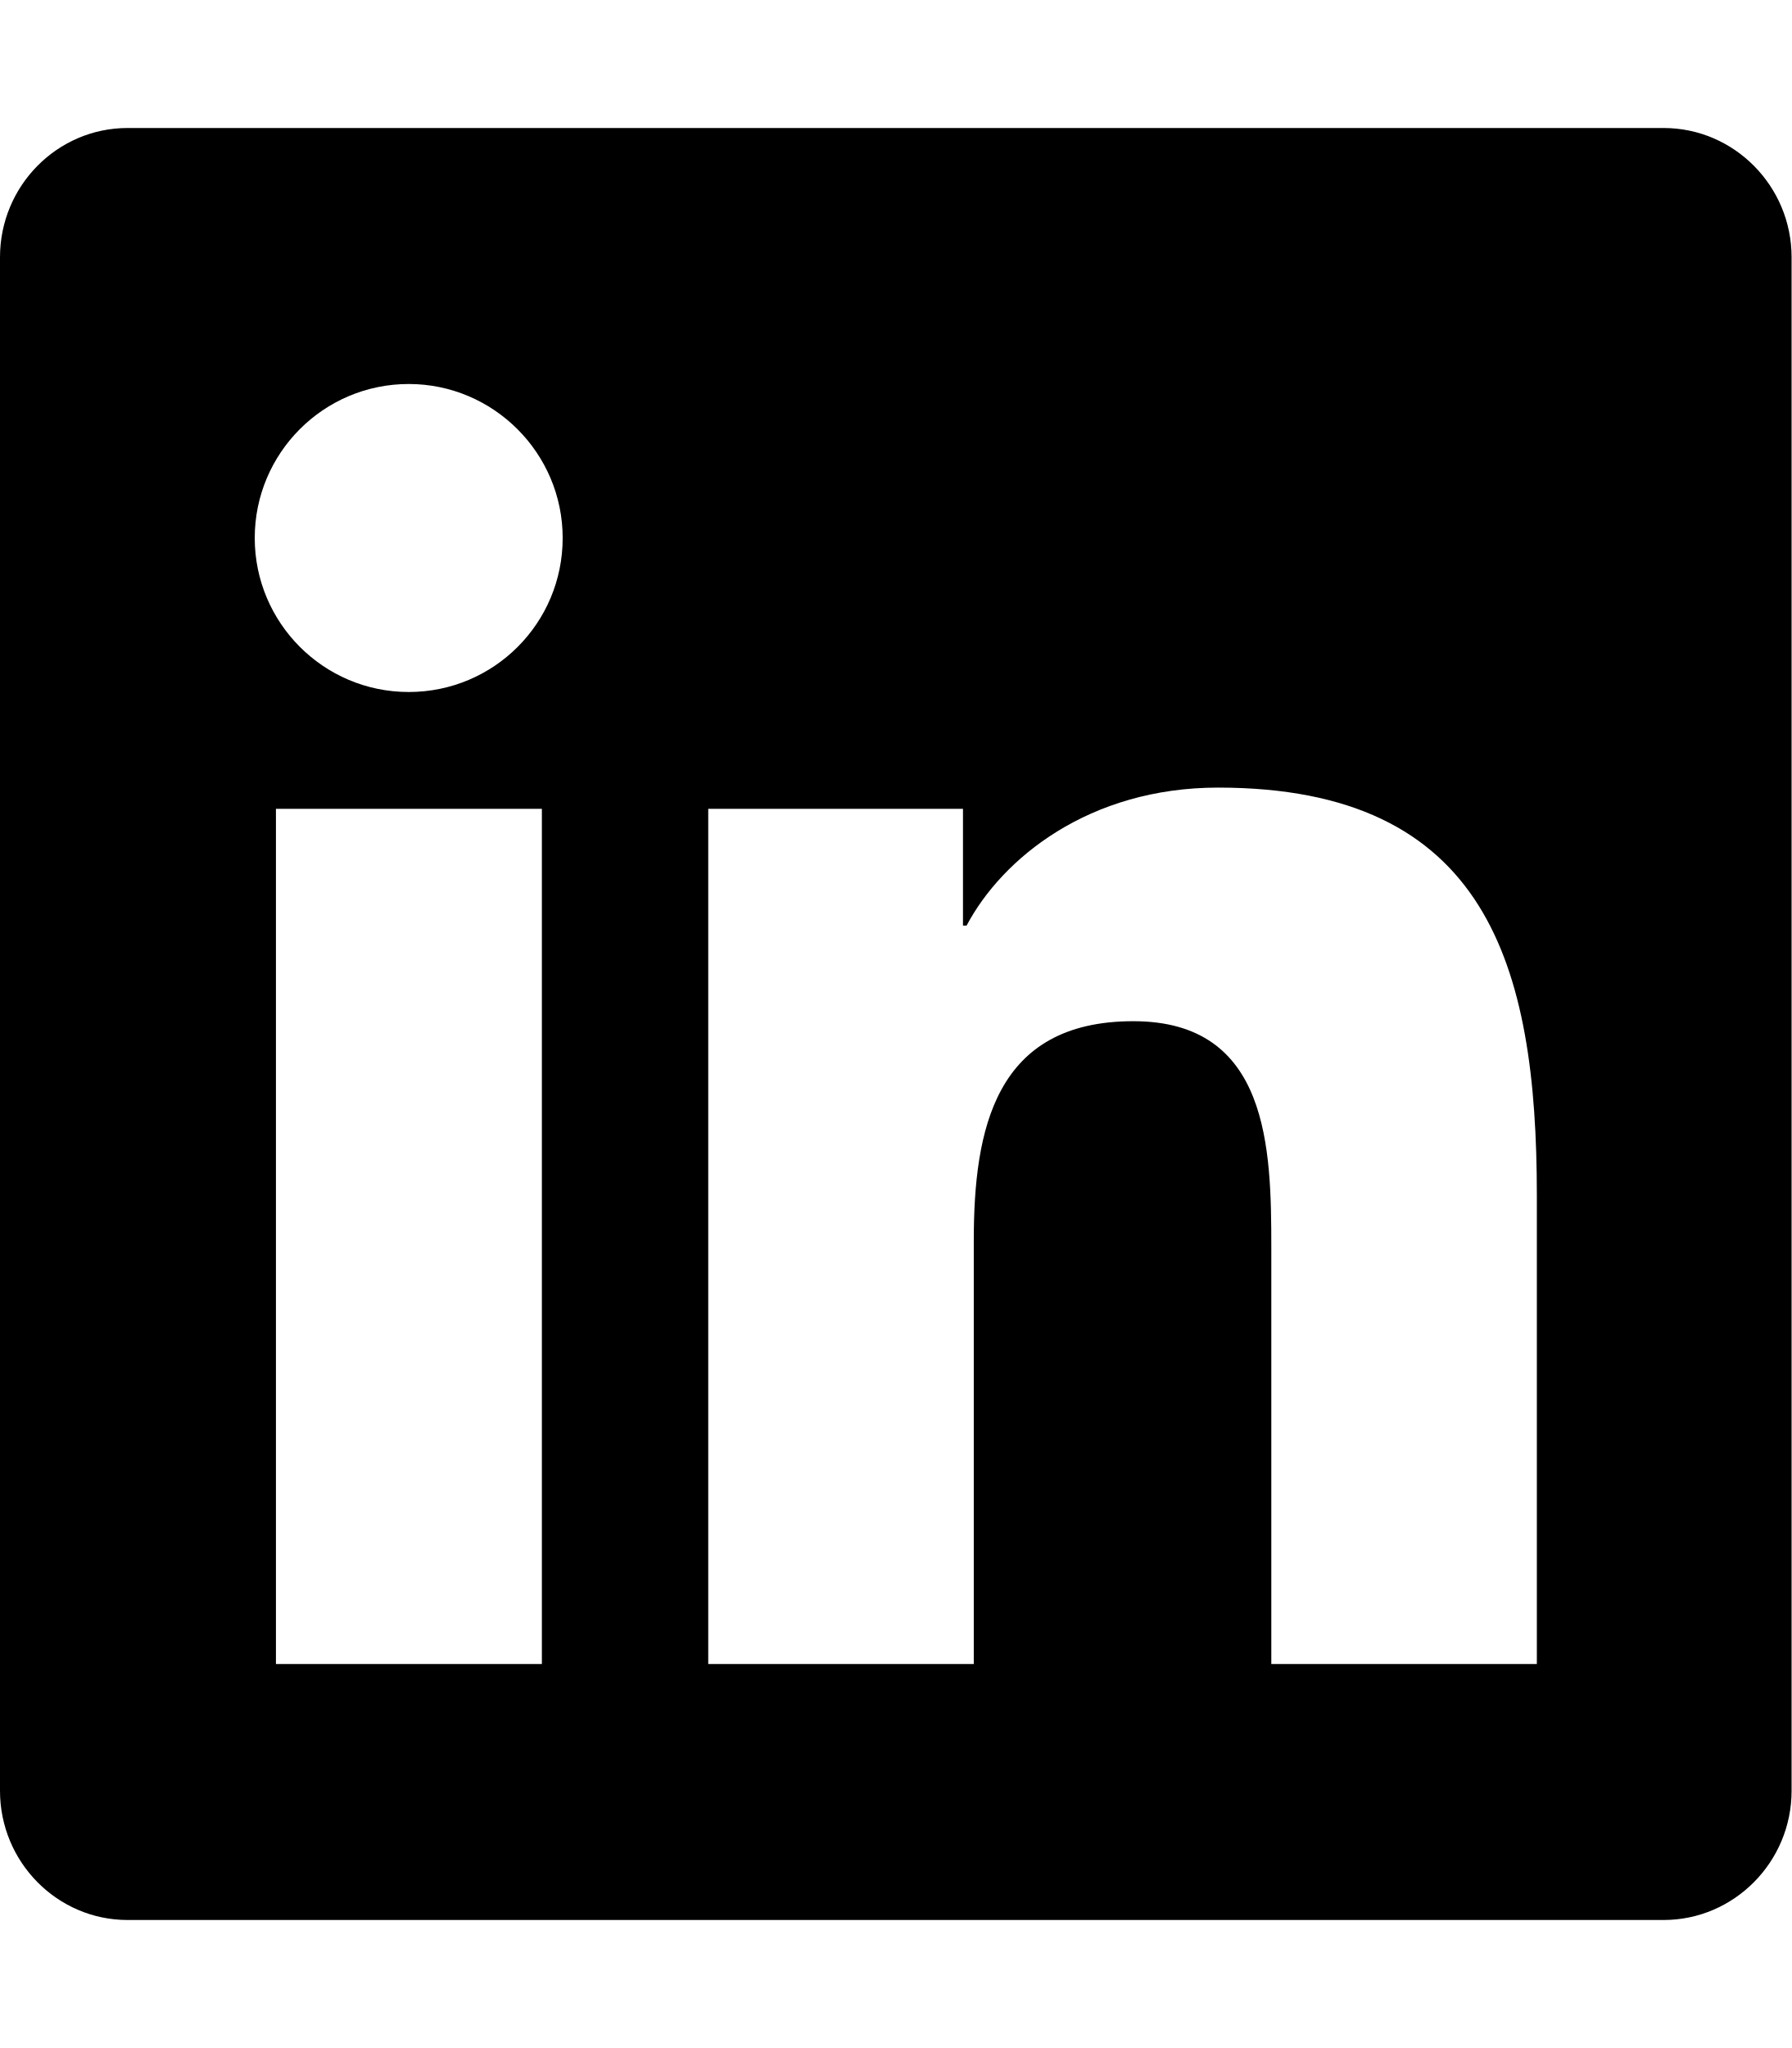
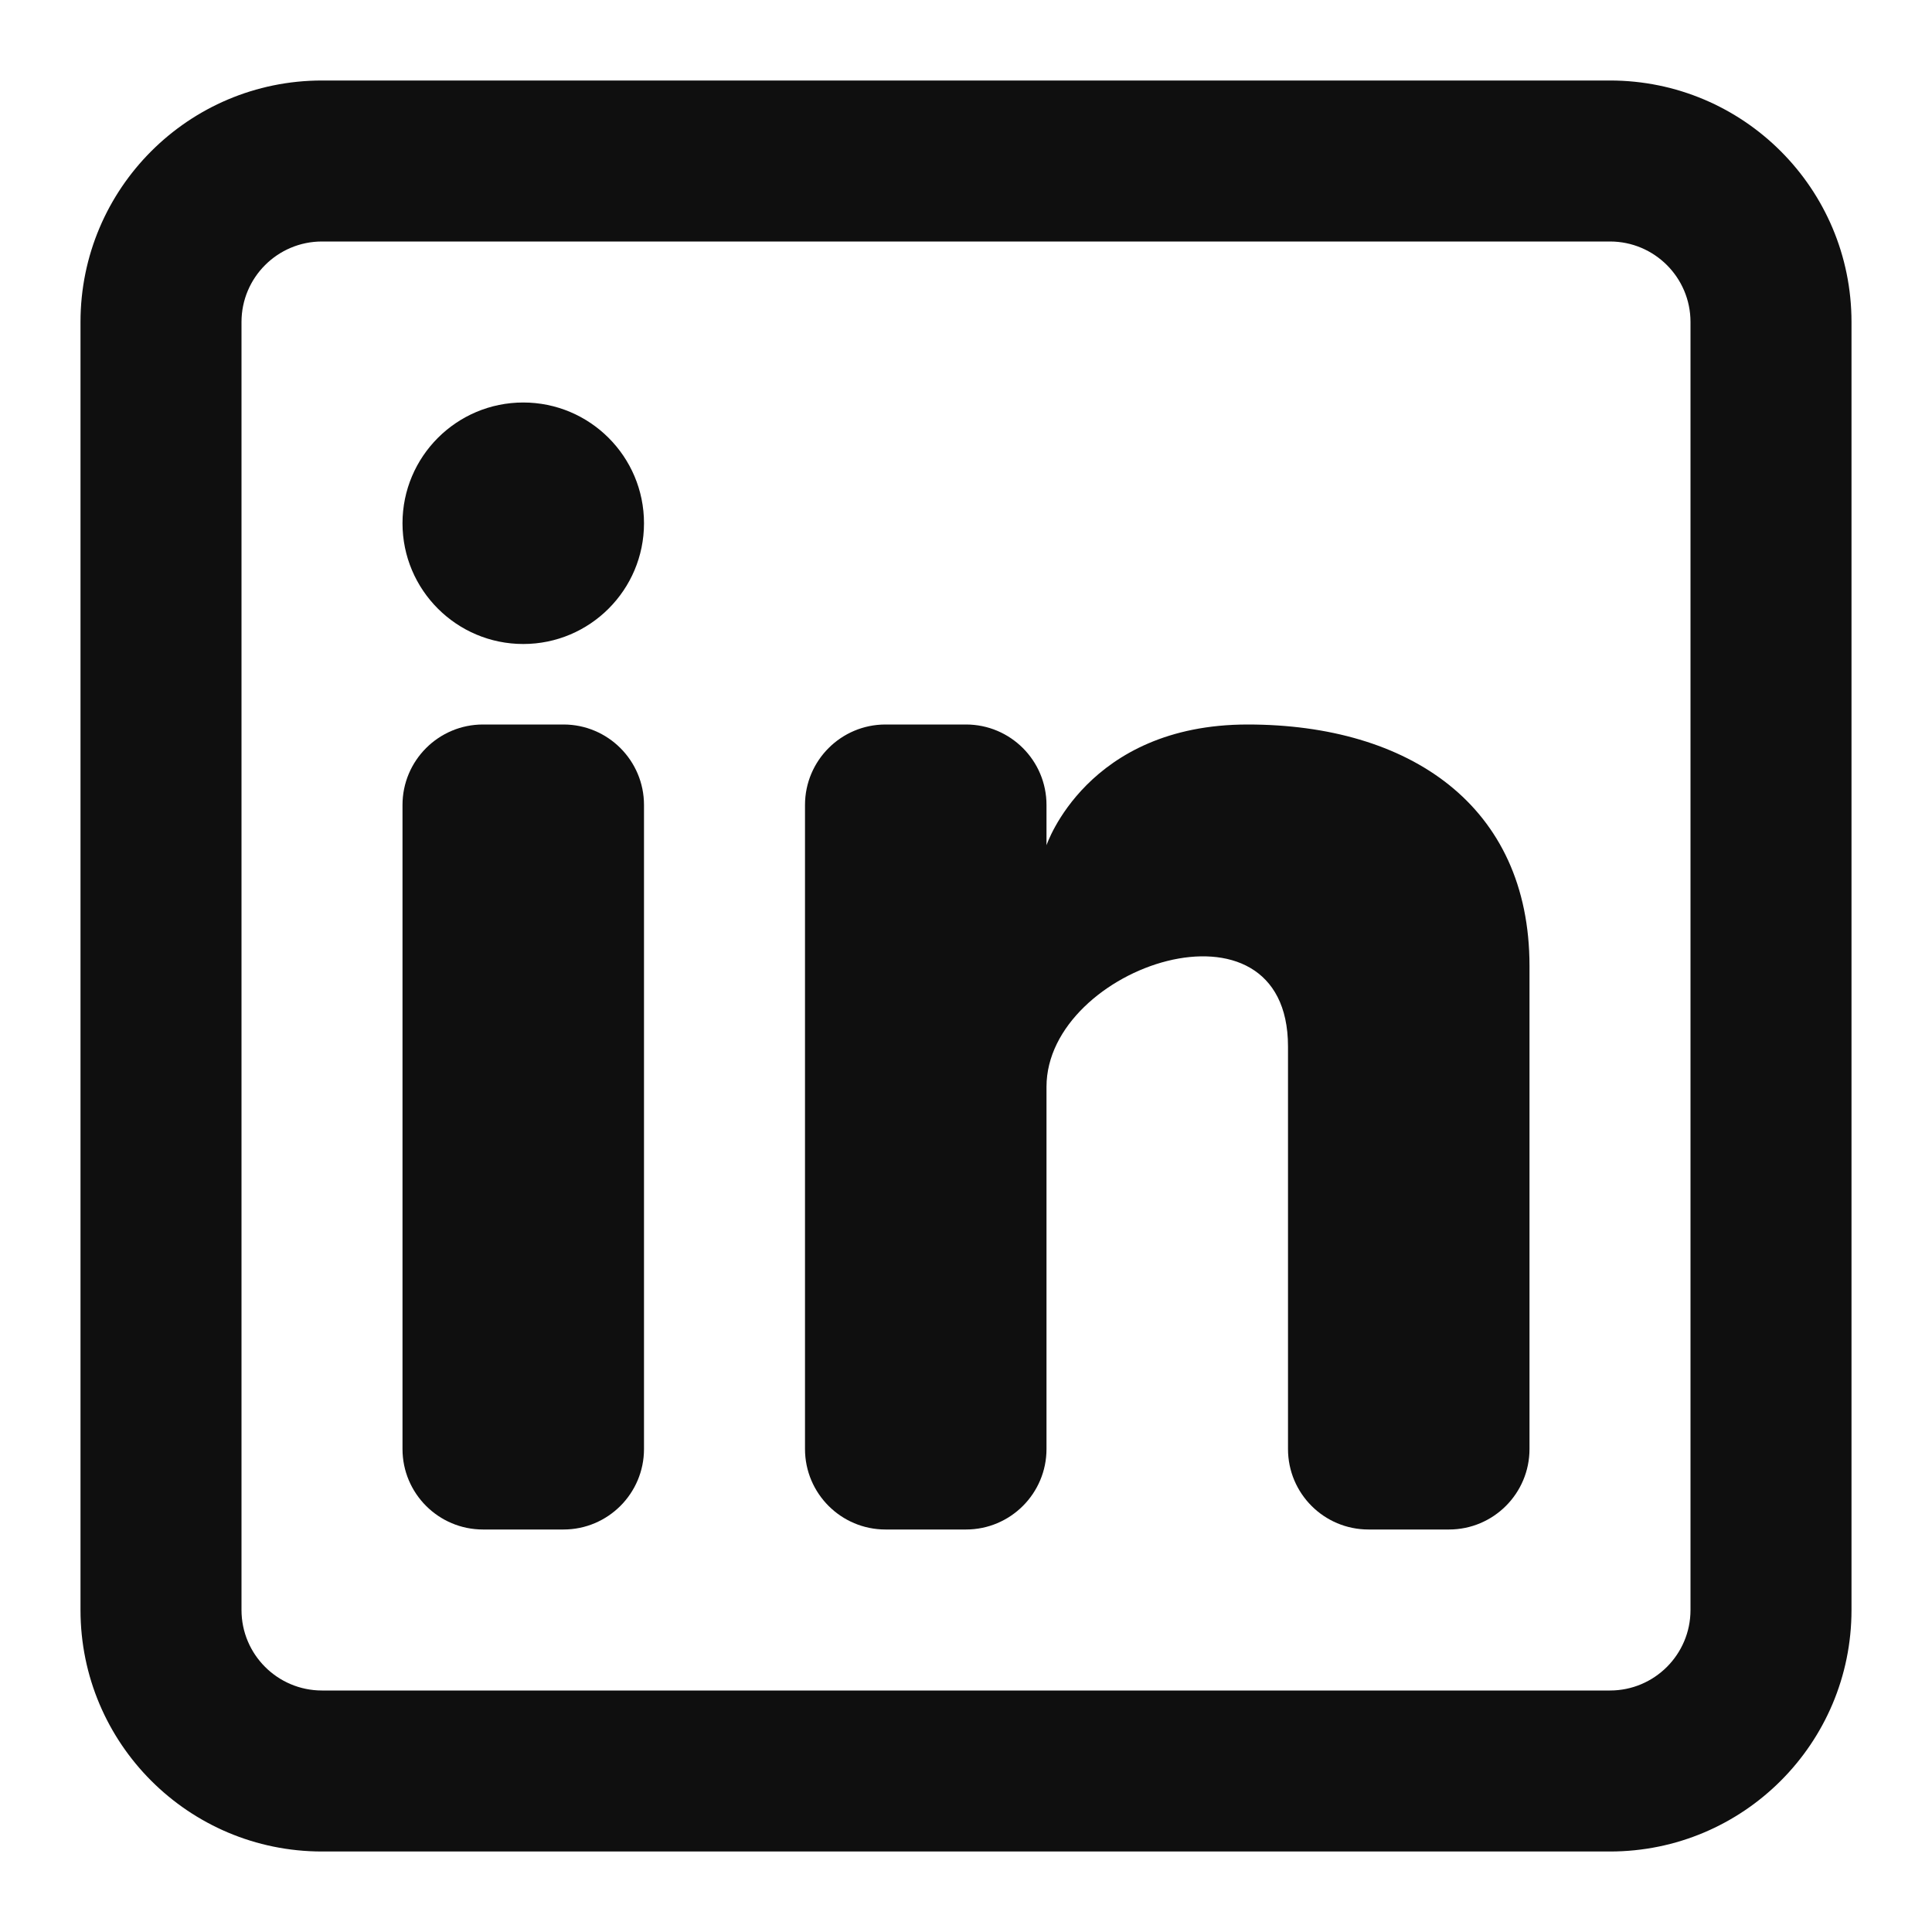
- <svg xmlns="http://www.w3.org/2000/svg" viewBox="0 0 448 512">
-   <path d="M416 32H31.9C14.3 32 0 46.5 0 64.3v383.4C0 465.5 14.3 480 31.9 480H416c17.6 0 32-14.5 32-32.3V64.3c0-17.8-14.4-32.3-32-32.3zM135.4 416H69V202.2h66.5V416zm-33.2-243c-21.3 0-38.5-17.3-38.5-38.5S80.9 96 102.2 96c21.2 0 38.5 17.3 38.5 38.5 0 21.3-17.2 38.5-38.5 38.5zm282.1 243h-66.4V312c0-24.8-.5-56.7-34.5-56.7-34.6 0-39.9 27-39.9 54.9V416h-66.4V202.2h63.7v29.2h.9c8.9-16.8 30.6-34.5 62.9-34.5 67.2 0 79.7 44.3 79.7 101.9V416z" />
+ <svg xmlns="http://www.w3.org/2000/svg" width="800px" height="800px" viewBox="0 0 24 24" fill="none">
+   <path d="M6.5 8C7.328 8 8 7.328 8 6.5C8 5.672 7.328 5 6.5 5C5.672 5 5 5.672 5 6.5C5 7.328 5.672 8 6.5 8Z" fill="#0F0F0F" />
+   <path d="M5 10C5 9.448 5.448 9 6 9H7C7.552 9 8 9.448 8 10V18C8 18.552 7.552 19 7 19H6C5.448 19 5 18.552 5 18V10Z" fill="#0F0F0F" />
+   <path d="M11 19H12C12.552 19 13 18.552 13 18V13.5C13 12 16 11 16 13V18C16 18.553 16.448 19 17 19H18C18.552 19 19 18.552 19 18V12C19 10 17.5 9 15.5 9C13.5 9 13 10.5 13 10.5V10C13 9.448 12.552 9 12 9H11C10.448 9 10 9.448 10 10V18C10 18.552 10.448 19 11 19Z" fill="#0F0F0F" />
+   <path fill-rule="evenodd" clip-rule="evenodd" d="M20 1C21.657 1 23 2.343 23 4V20C23 21.657 21.657 23 20 23H4C2.343 23 1 21.657 1 20V4C1 2.343 2.343 1 4 1H20ZM20 3C20.552 3 21 3.448 21 4V20C21 20.552 20.552 21 20 21H4C3.448 21 3 20.552 3 20V4C3 3.448 3.448 3 4 3H20Z" fill="#0F0F0F" />
</svg>
